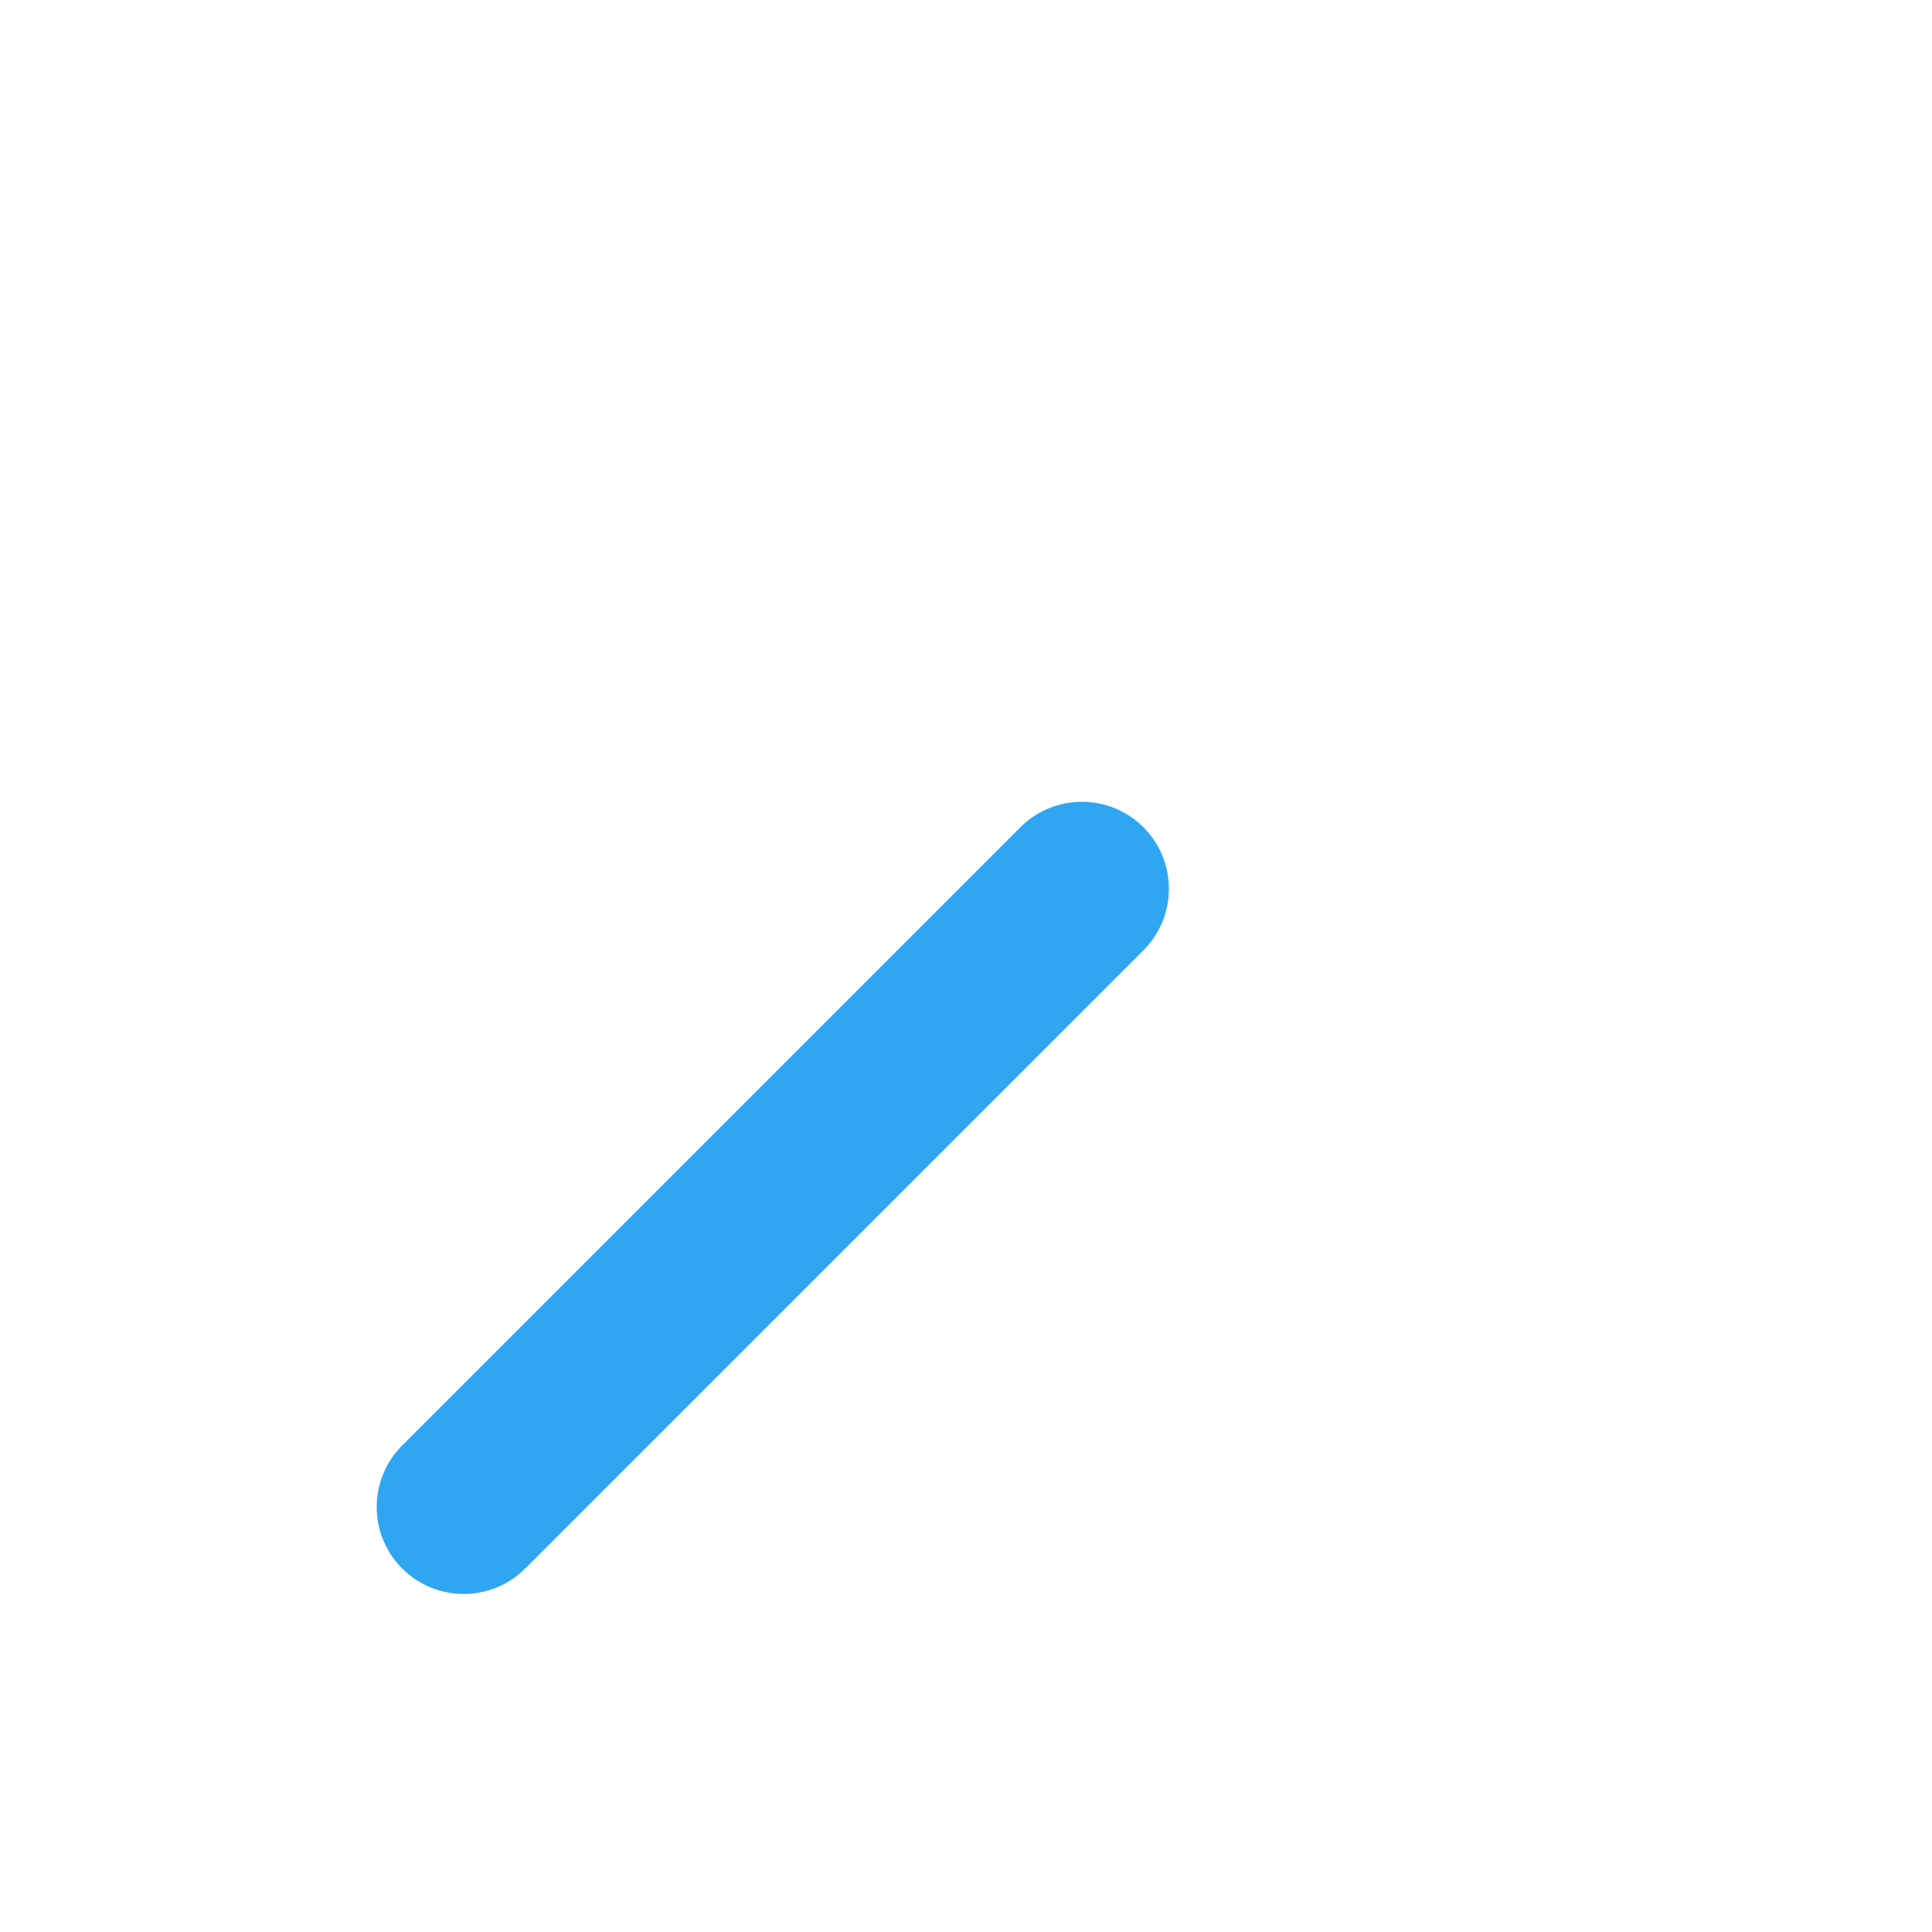
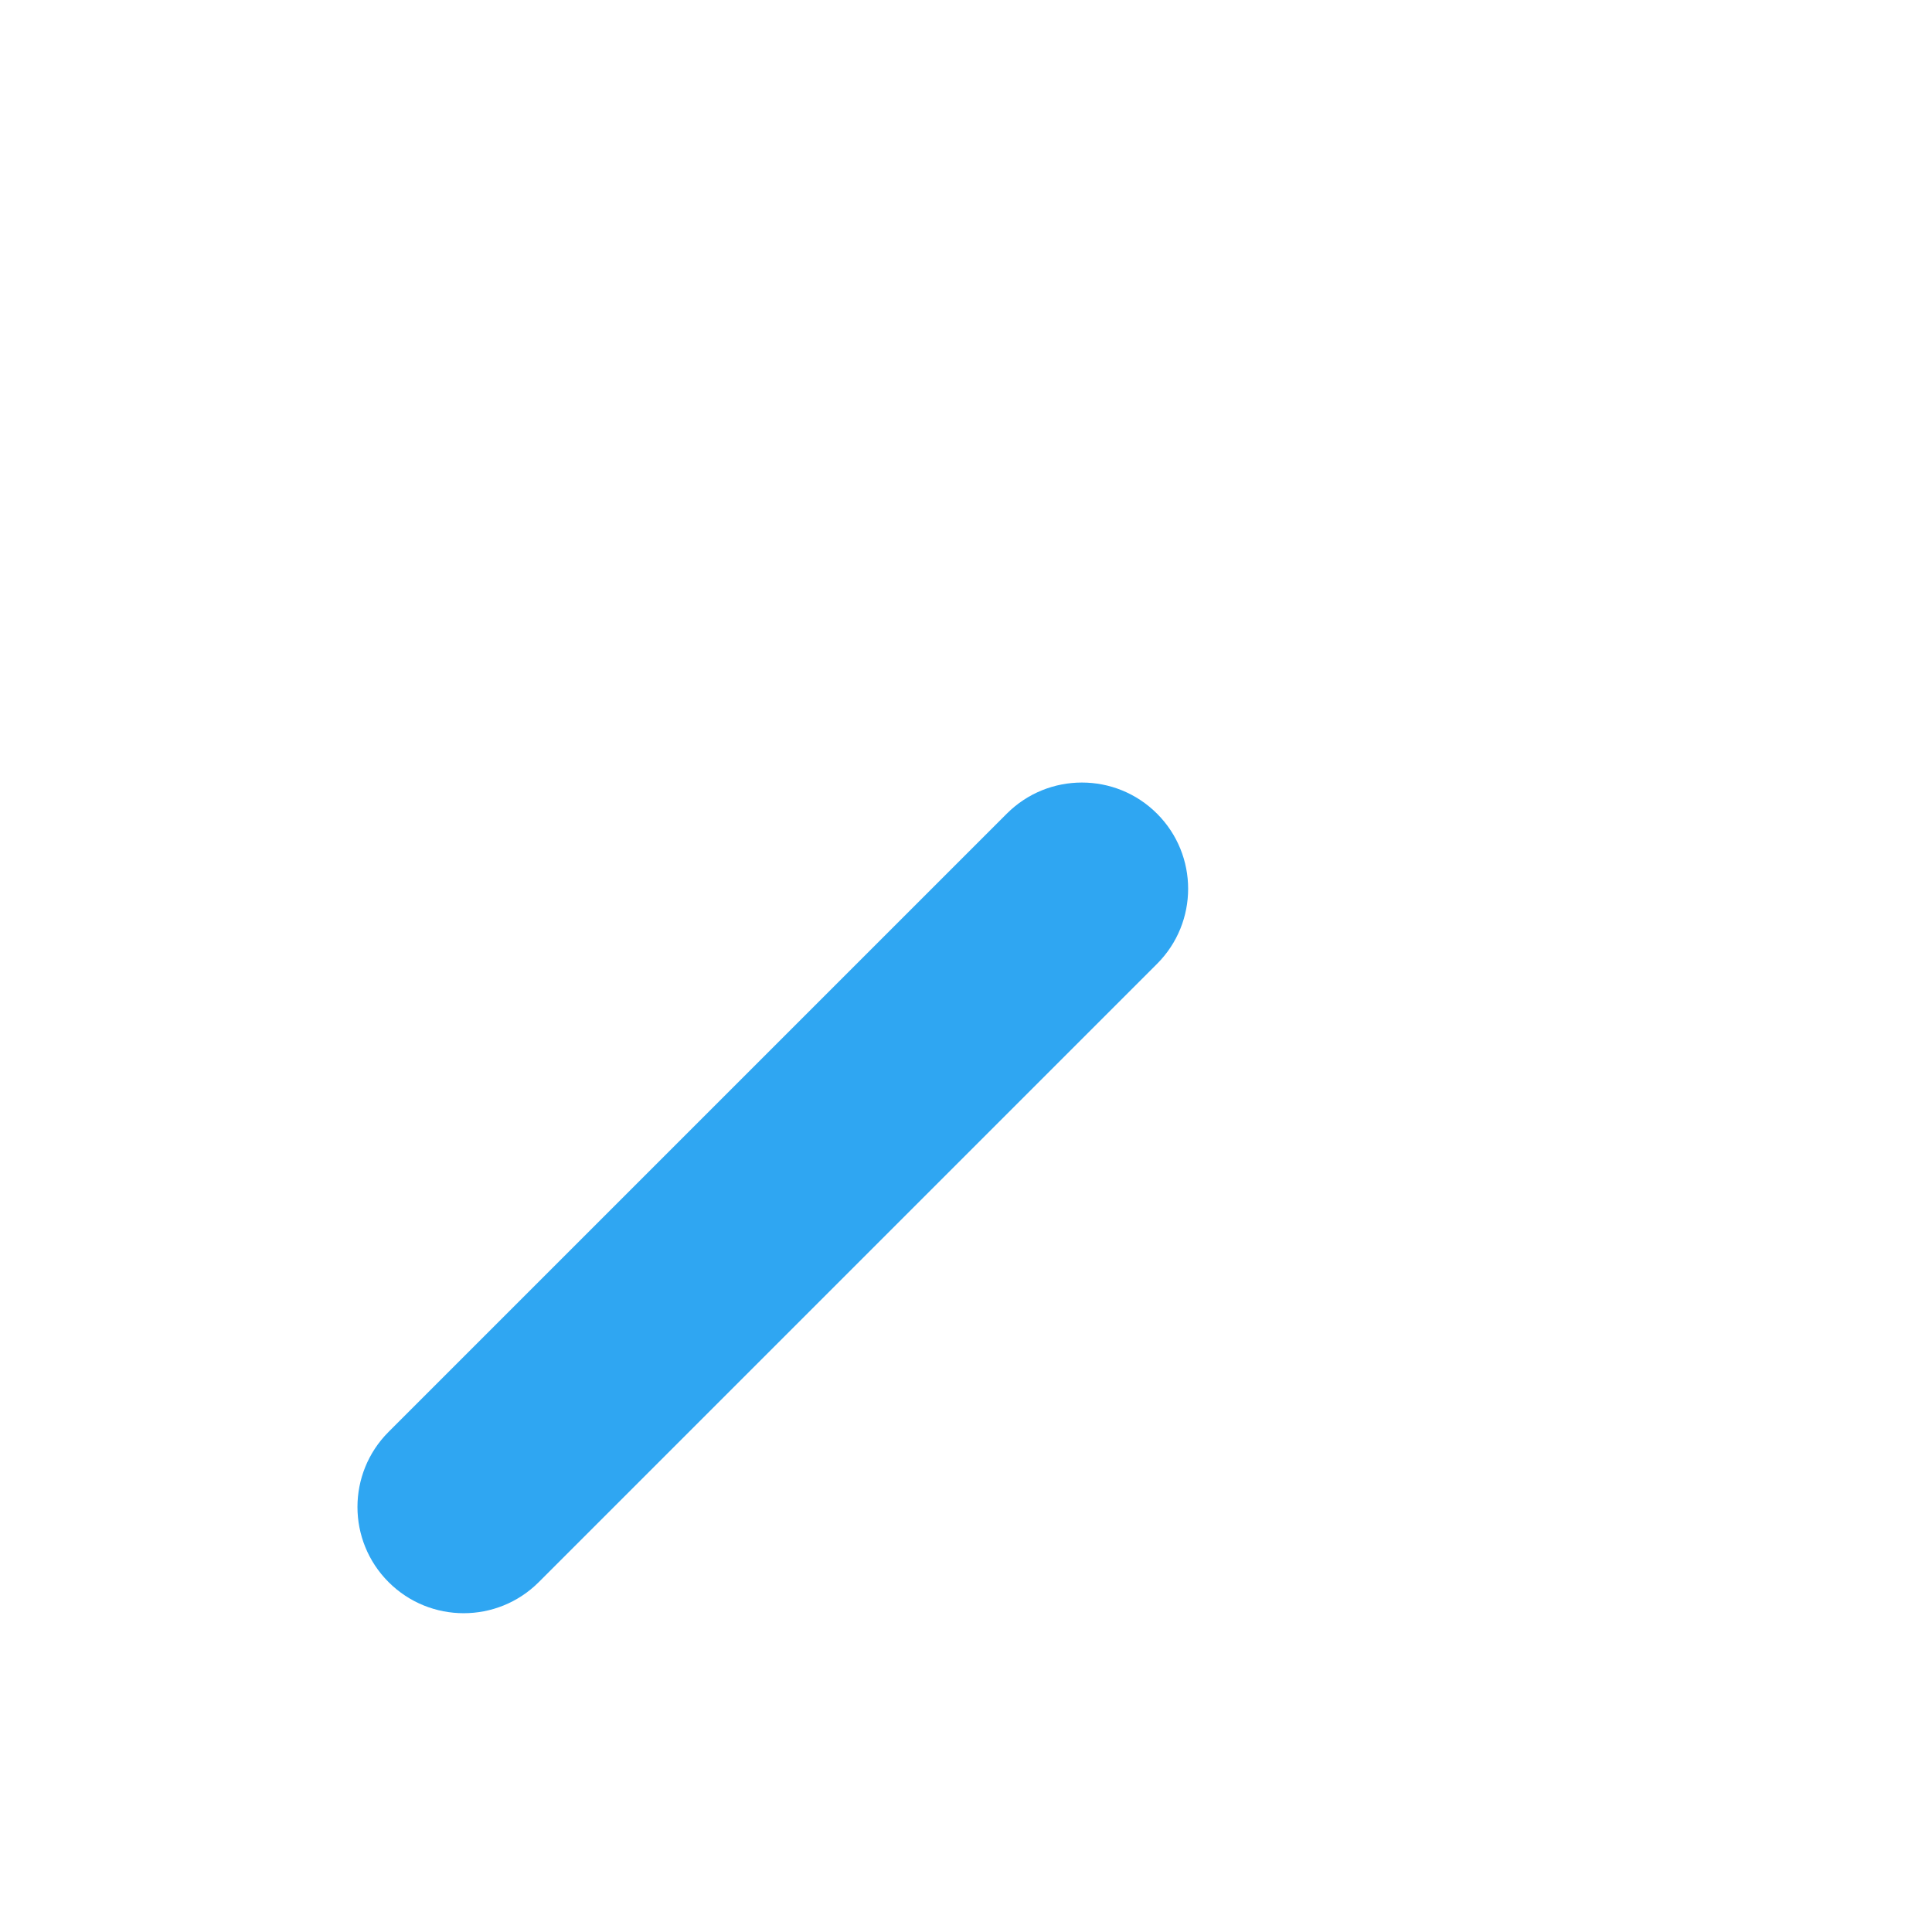
<svg xmlns="http://www.w3.org/2000/svg" width="1024" height="1024" viewBox="0 0 1024 1024">
-   <rect x="363.5" y="357.1" width="92.2" height="555.6" rx="46.1" fill="#2FA6F2" transform="rotate(45 409.6 634.9)" />
+   <rect x="353.3" y="346.9" width="112.6" height="576.0" rx="56.3" fill="#2FA6F2" transform="rotate(45 409.6 634.9)" />
</svg>
